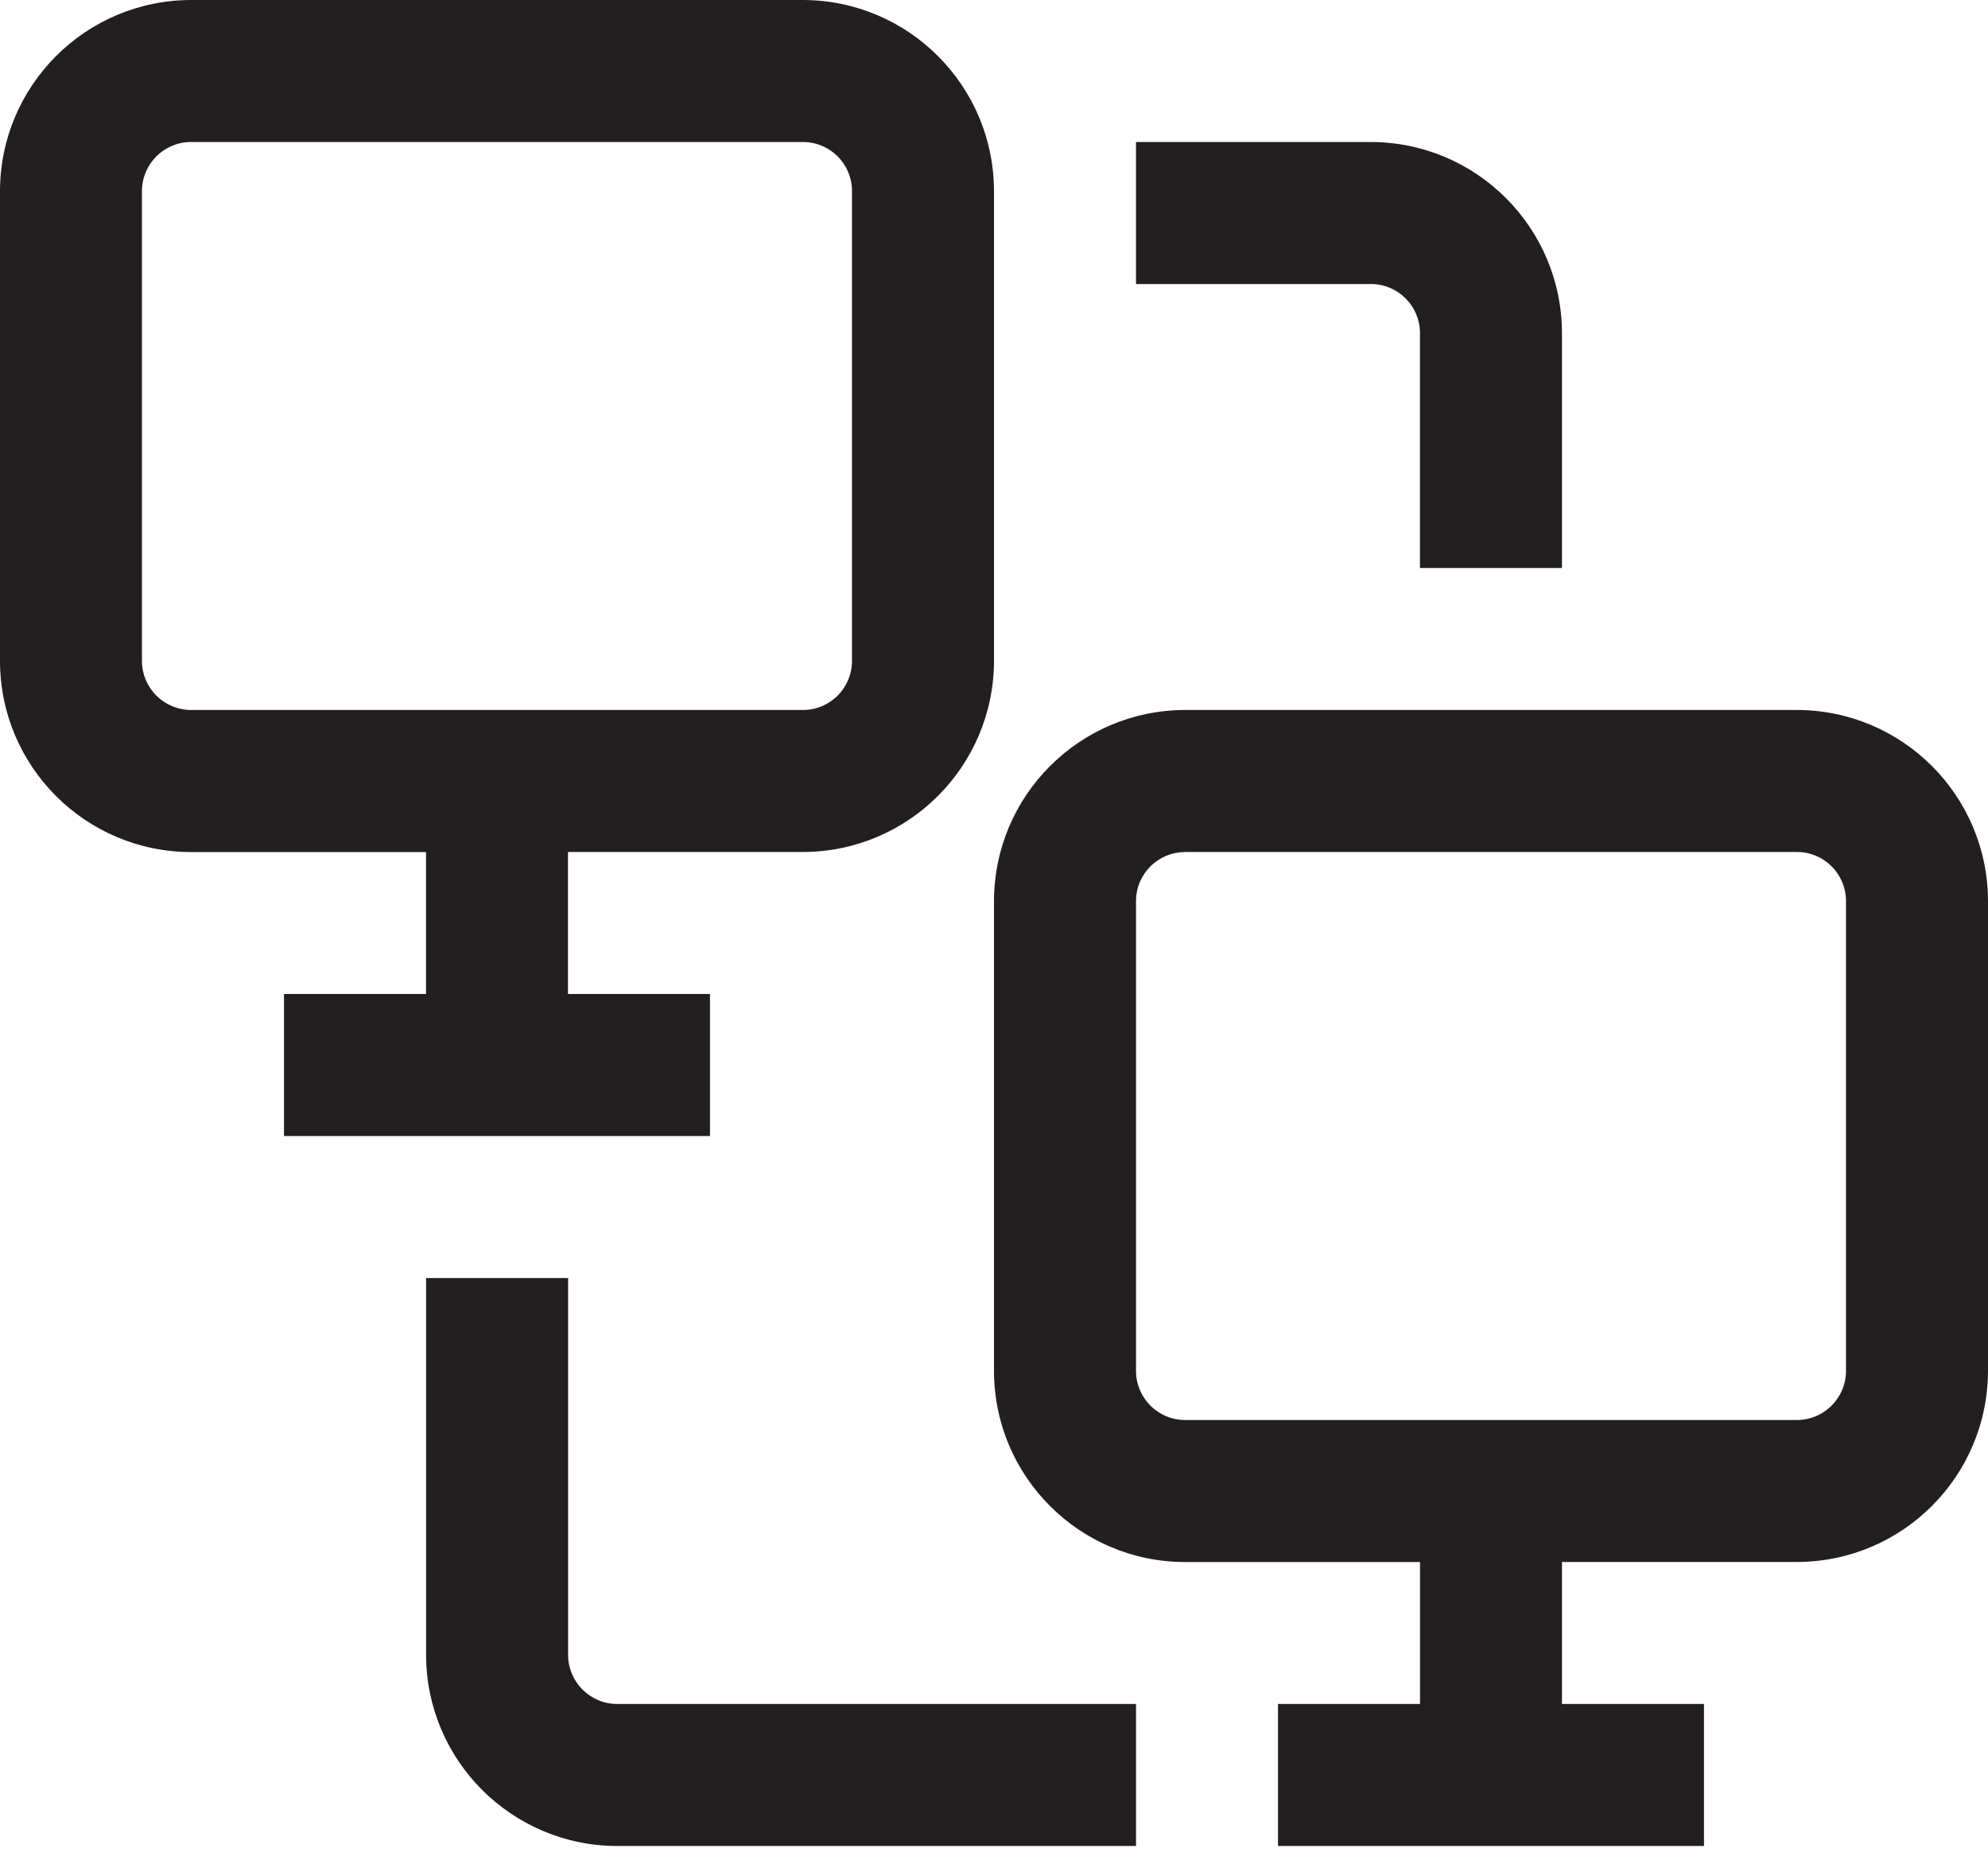
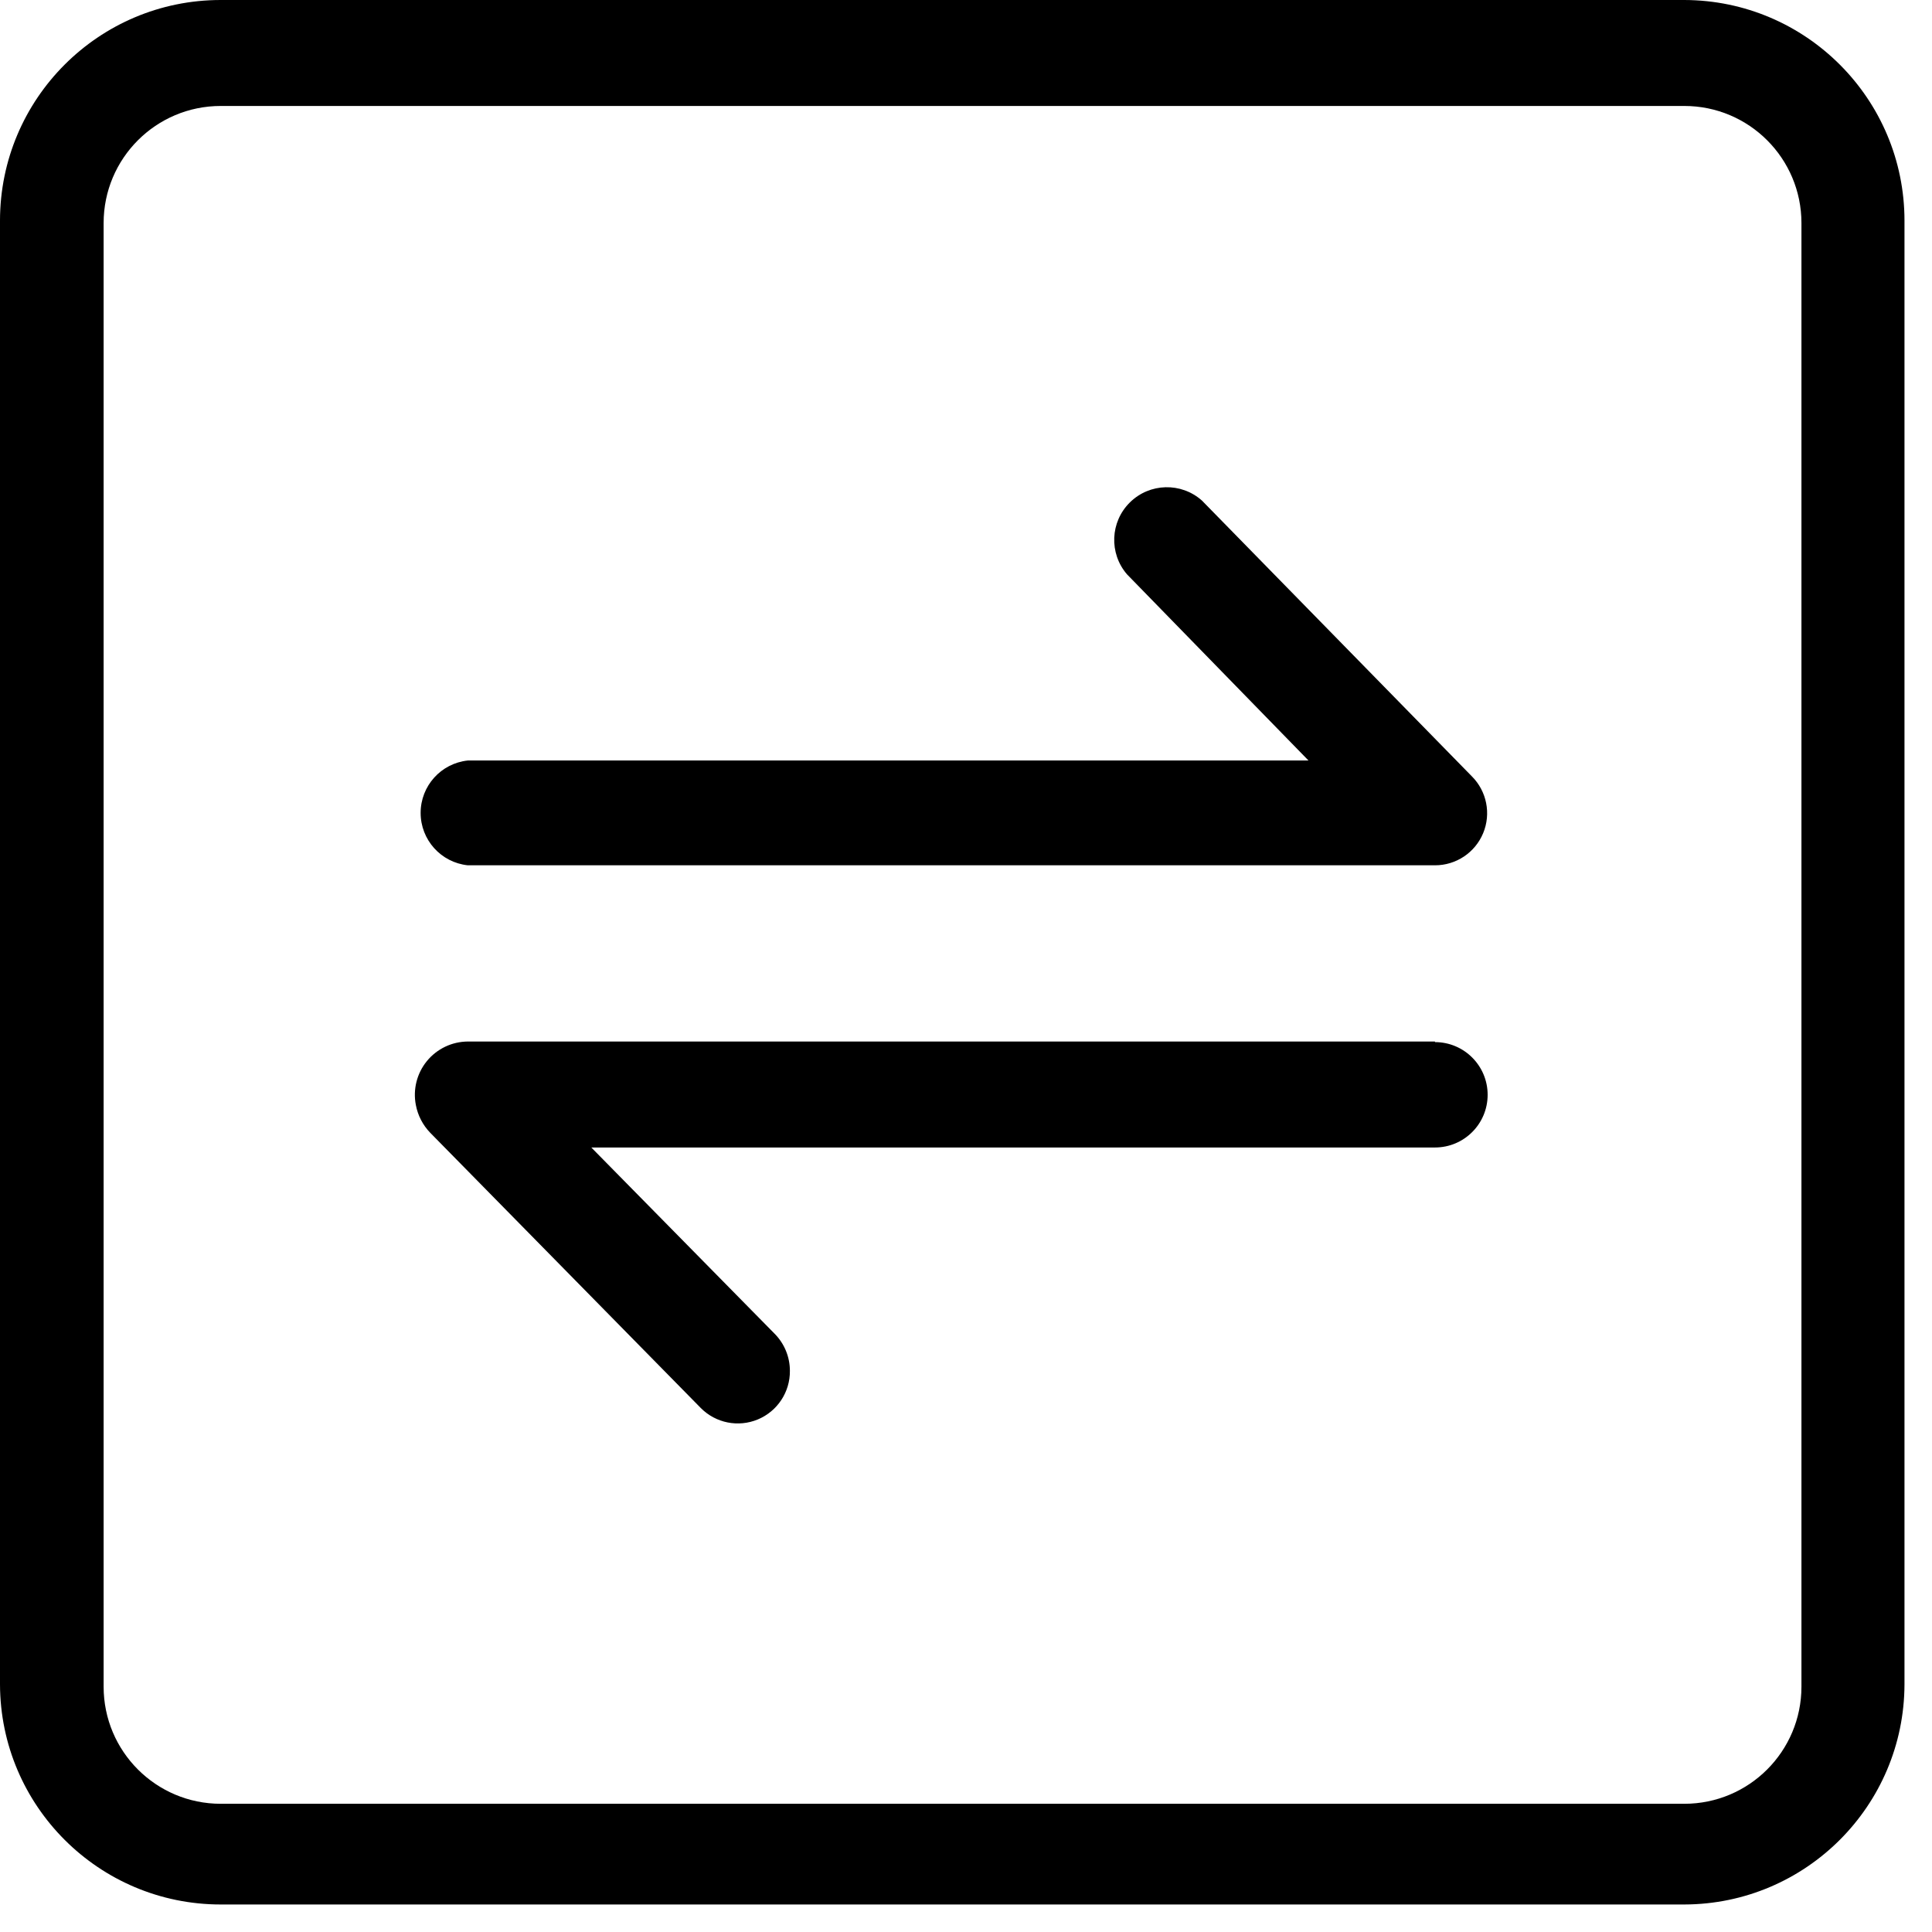
- <svg xmlns="http://www.w3.org/2000/svg" width="30" height="28" fill="none">
-   <path d="M2.884 0A2.888 2.888 0 0 0 0 2.884v7.094a2.886 2.886 0 0 0 2.884 2.88h3.545V15H4.286v2.143h6.428V15H8.571v-2.143h3.545A2.888 2.888 0 0 0 15 9.973v-7.09A2.888 2.888 0 0 0 12.116 0H2.884zm0 2.143h9.236a.74.74 0 0 1 .737.74v7.095a.74.74 0 0 1-.74.736H2.883a.742.742 0 0 1-.741-.74v-7.09c0-.407.331-.741.74-.741zm14.259 0v2.143h3.545c.41 0 .74.333.74.74v3.545h2.143V5.027a2.888 2.888 0 0 0-2.883-2.884h-3.545zm.74 8.571A2.888 2.888 0 0 0 15 13.598v7.094a2.886 2.886 0 0 0 2.884 2.88h3.545v2.142h-2.143v2.143h6.428v-2.143h-2.143v-2.143h3.545A2.888 2.888 0 0 0 30 20.688v-7.09a2.888 2.888 0 0 0-2.884-2.884h-9.232zm0 2.143h9.238a.74.74 0 0 1 .736.74v7.09a.742.742 0 0 1-.74.742h-9.233a.742.742 0 0 1-.741-.741v-7.09a.74.74 0 0 1 .74-.74zM6.43 19.286v5.688a2.888 2.888 0 0 0 2.883 2.883h7.83v-2.143h-7.83a.742.742 0 0 1-.74-.74v-5.688H6.428z" fill="#231F20" />
+ <svg xmlns="http://www.w3.org/2000/svg" width="33" height="33" fill="none">
+   <path d="M3.77 32.53h25a3.77 3.77 0 0 0 3.76-3.76v-25A3.77 3.77 0 0 0 28.77 0h-25A3.77 3.77 0 0 0 0 3.77v25a3.77 3.77 0 0 0 3.77 3.76zm-2-28.72a2 2 0 0 1 2-2h25a2 2 0 0 1 2 2v25a2 2 0 0 1-2 2h-25a2 2 0 0 1-2-2v-25z" fill="#000" />
+   <path d="M7.99 14.78h16.52a.89.89 0 0 0 .63-1.52l-4.61-4.71a.9.9 0 0 0-1.28 1.26l3.1 3.18H7.99a.9.9 0 0 0 0 1.79zm16.52 3.01H7.99a.91.91 0 0 0-.887 1.084.93.93 0 0 0 .247.476l4.62 4.7a.89.89 0 0 0 1.522-.635.9.9 0 0 0-.262-.635L10.1 19.6h14.41a.9.9 0 1 0 0-1.8v-.01z" fill="#000" />
</svg>
